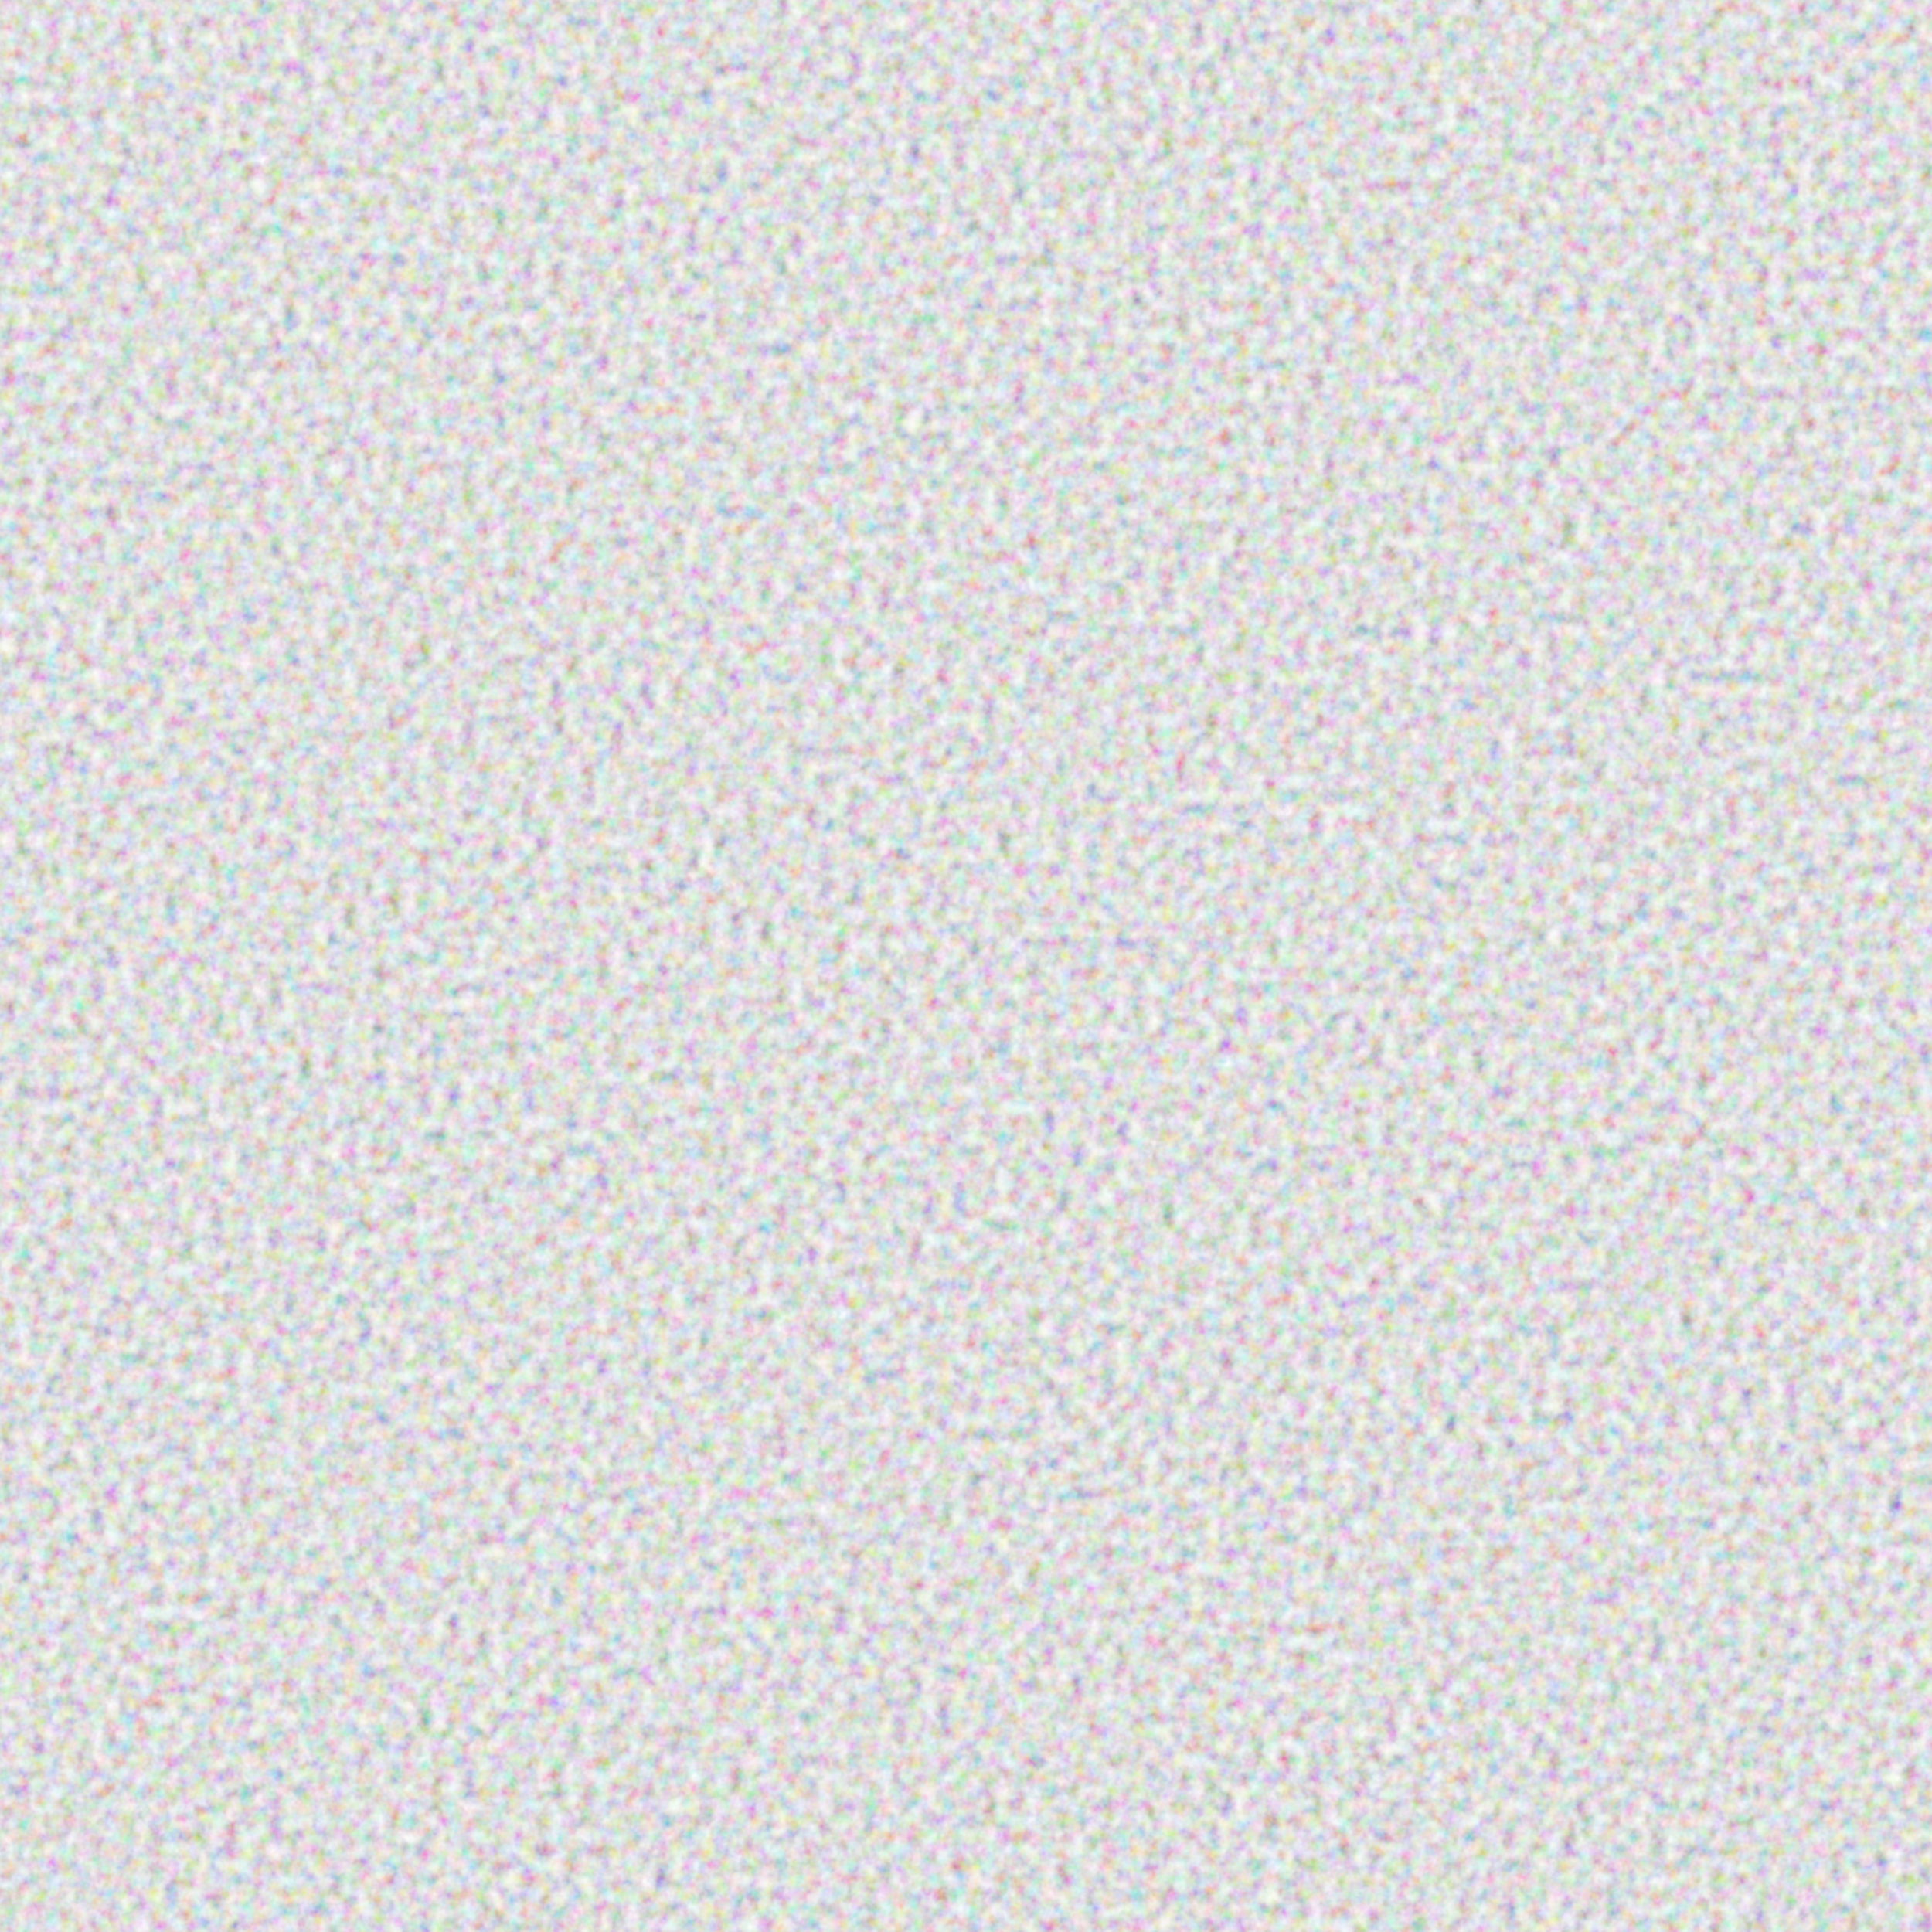
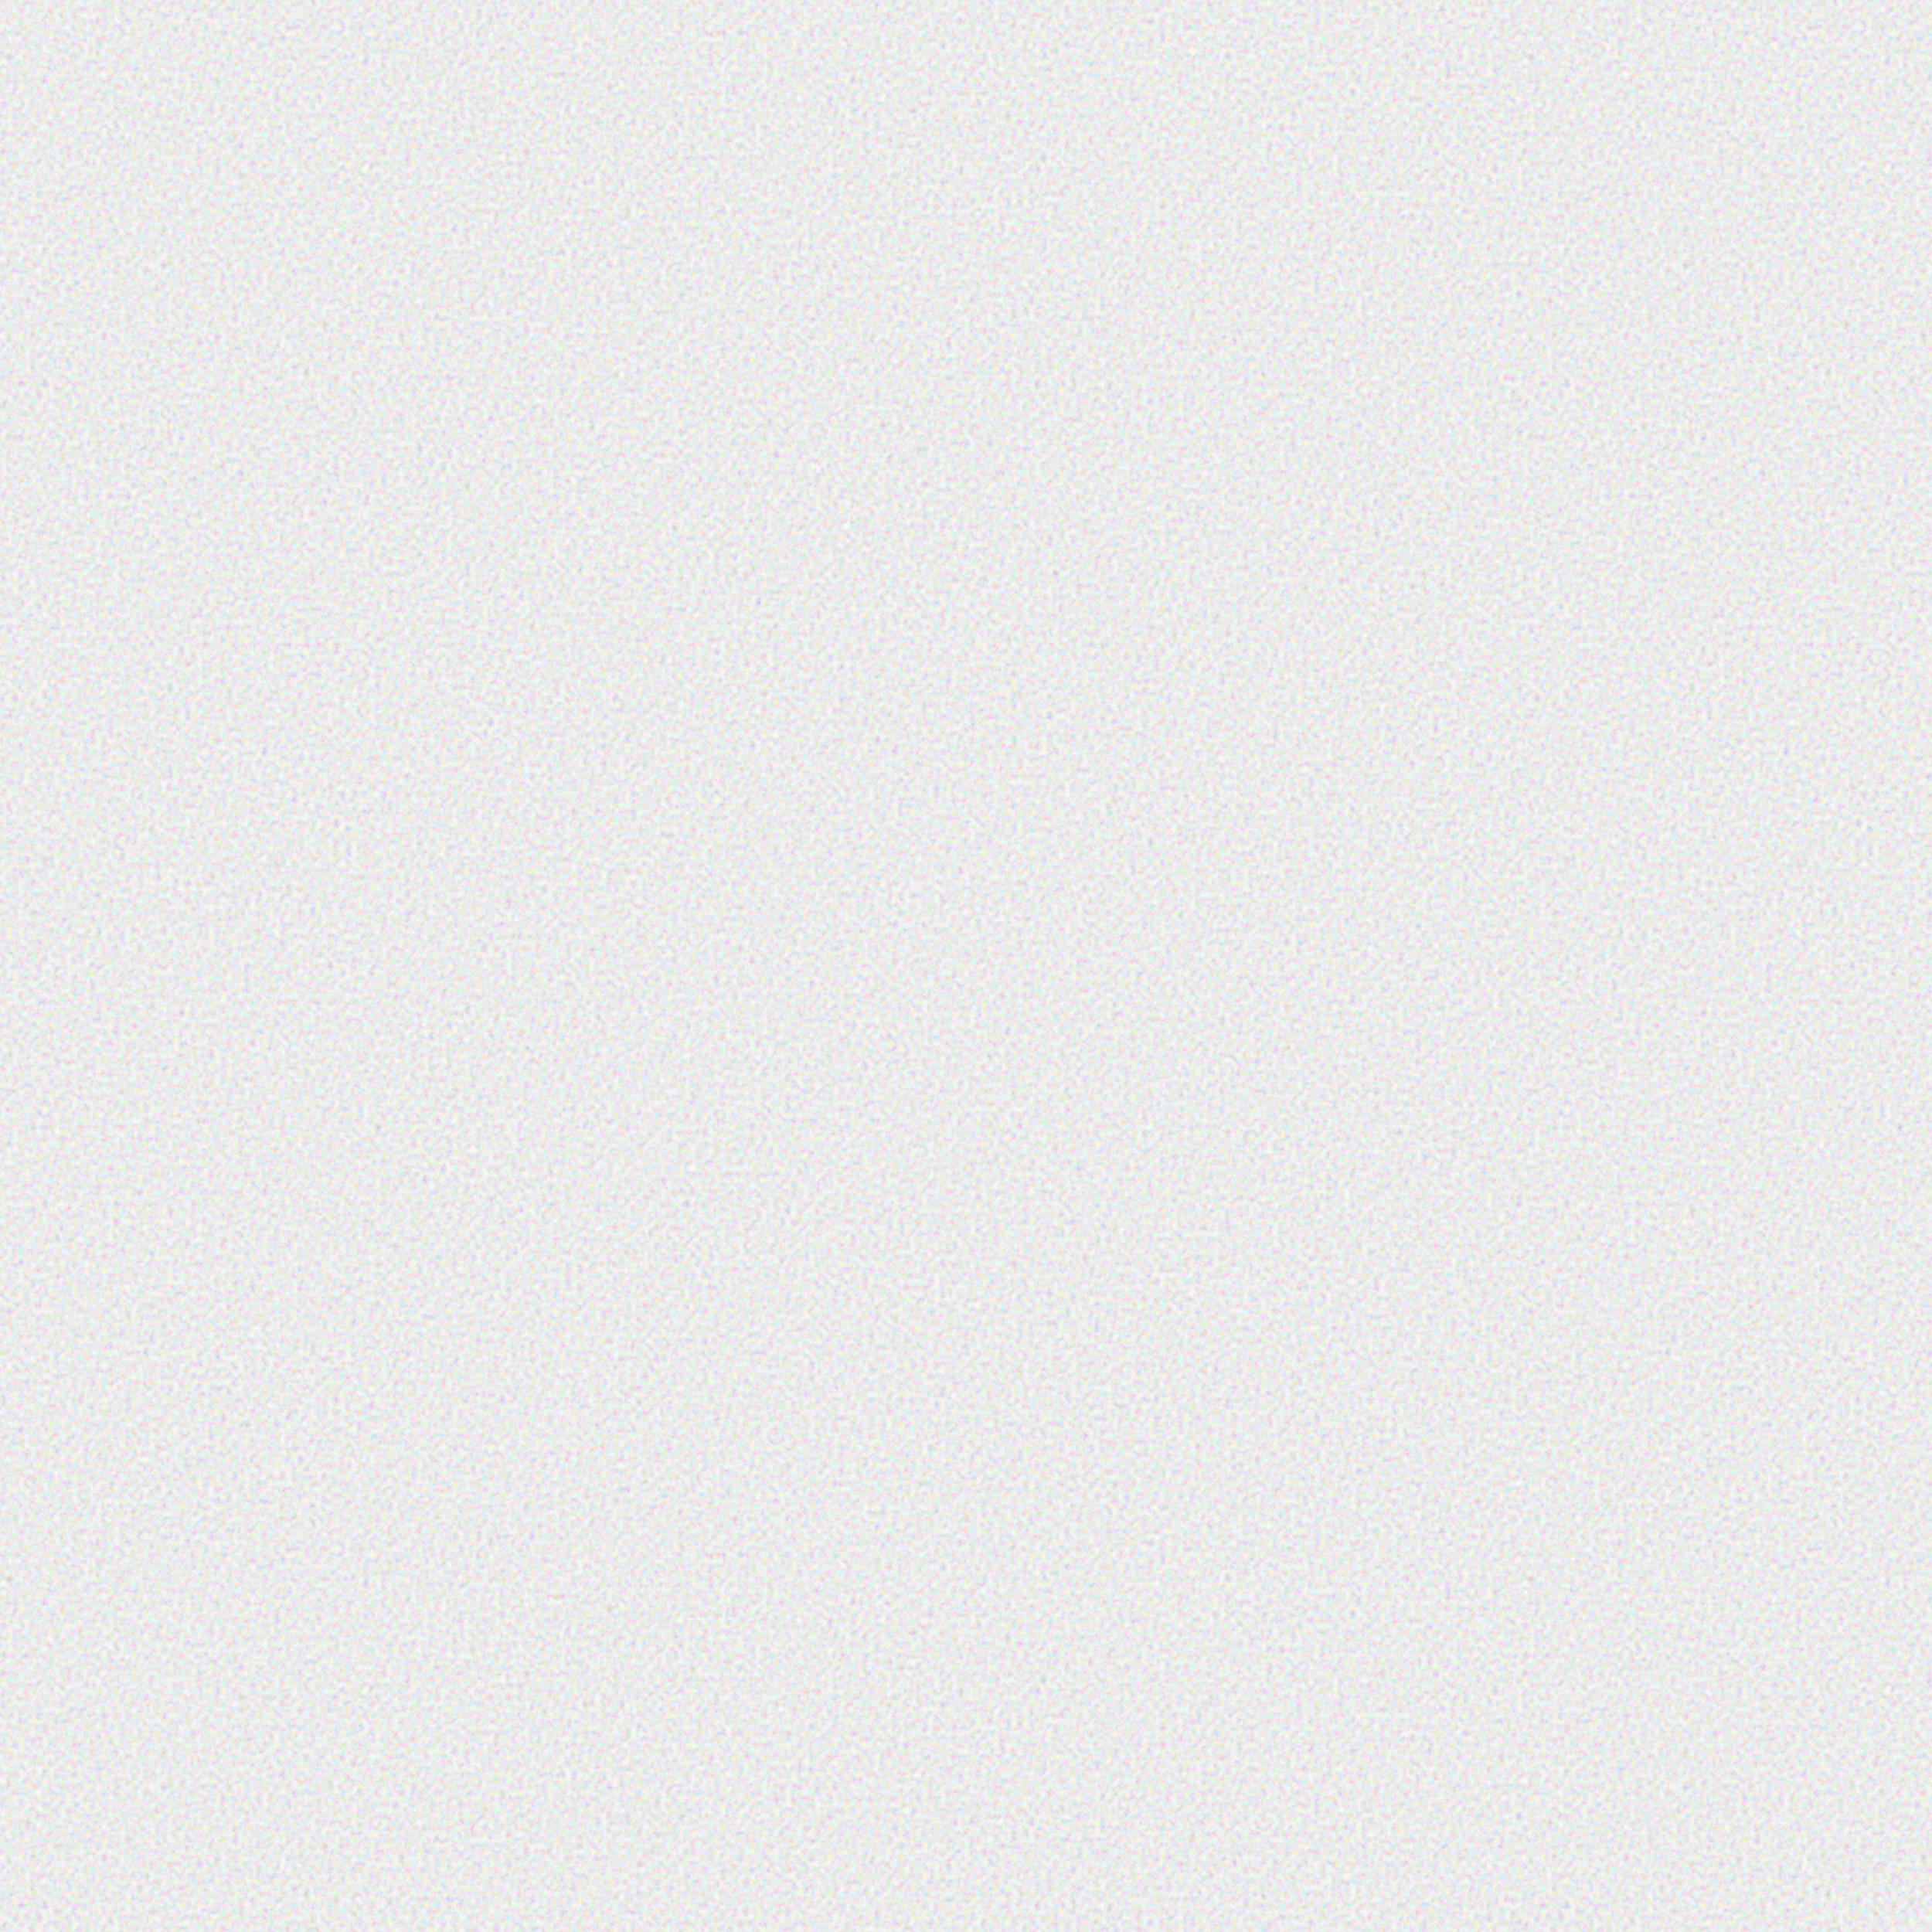
- <svg xmlns="http://www.w3.org/2000/svg" viewBox="0 0 200 200">
-   <filter id="noiseFilter">
+ <svg xmlns="http://www.w3.org/2000/svg" width="500" height="500">
+   <filter id="noise" x="0" y="0">
    <feTurbulence type="fractalNoise" baseFrequency="0.65" numOctaves="3" stitchTiles="stitch" />
+     <feBlend mode="screen" />
  </filter>
-   <rect width="100%" height="100%" filter="url(#noiseFilter)" />
+   <rect width="500" height="500" filter="url(#noise)" opacity="0.5" />
</svg>
